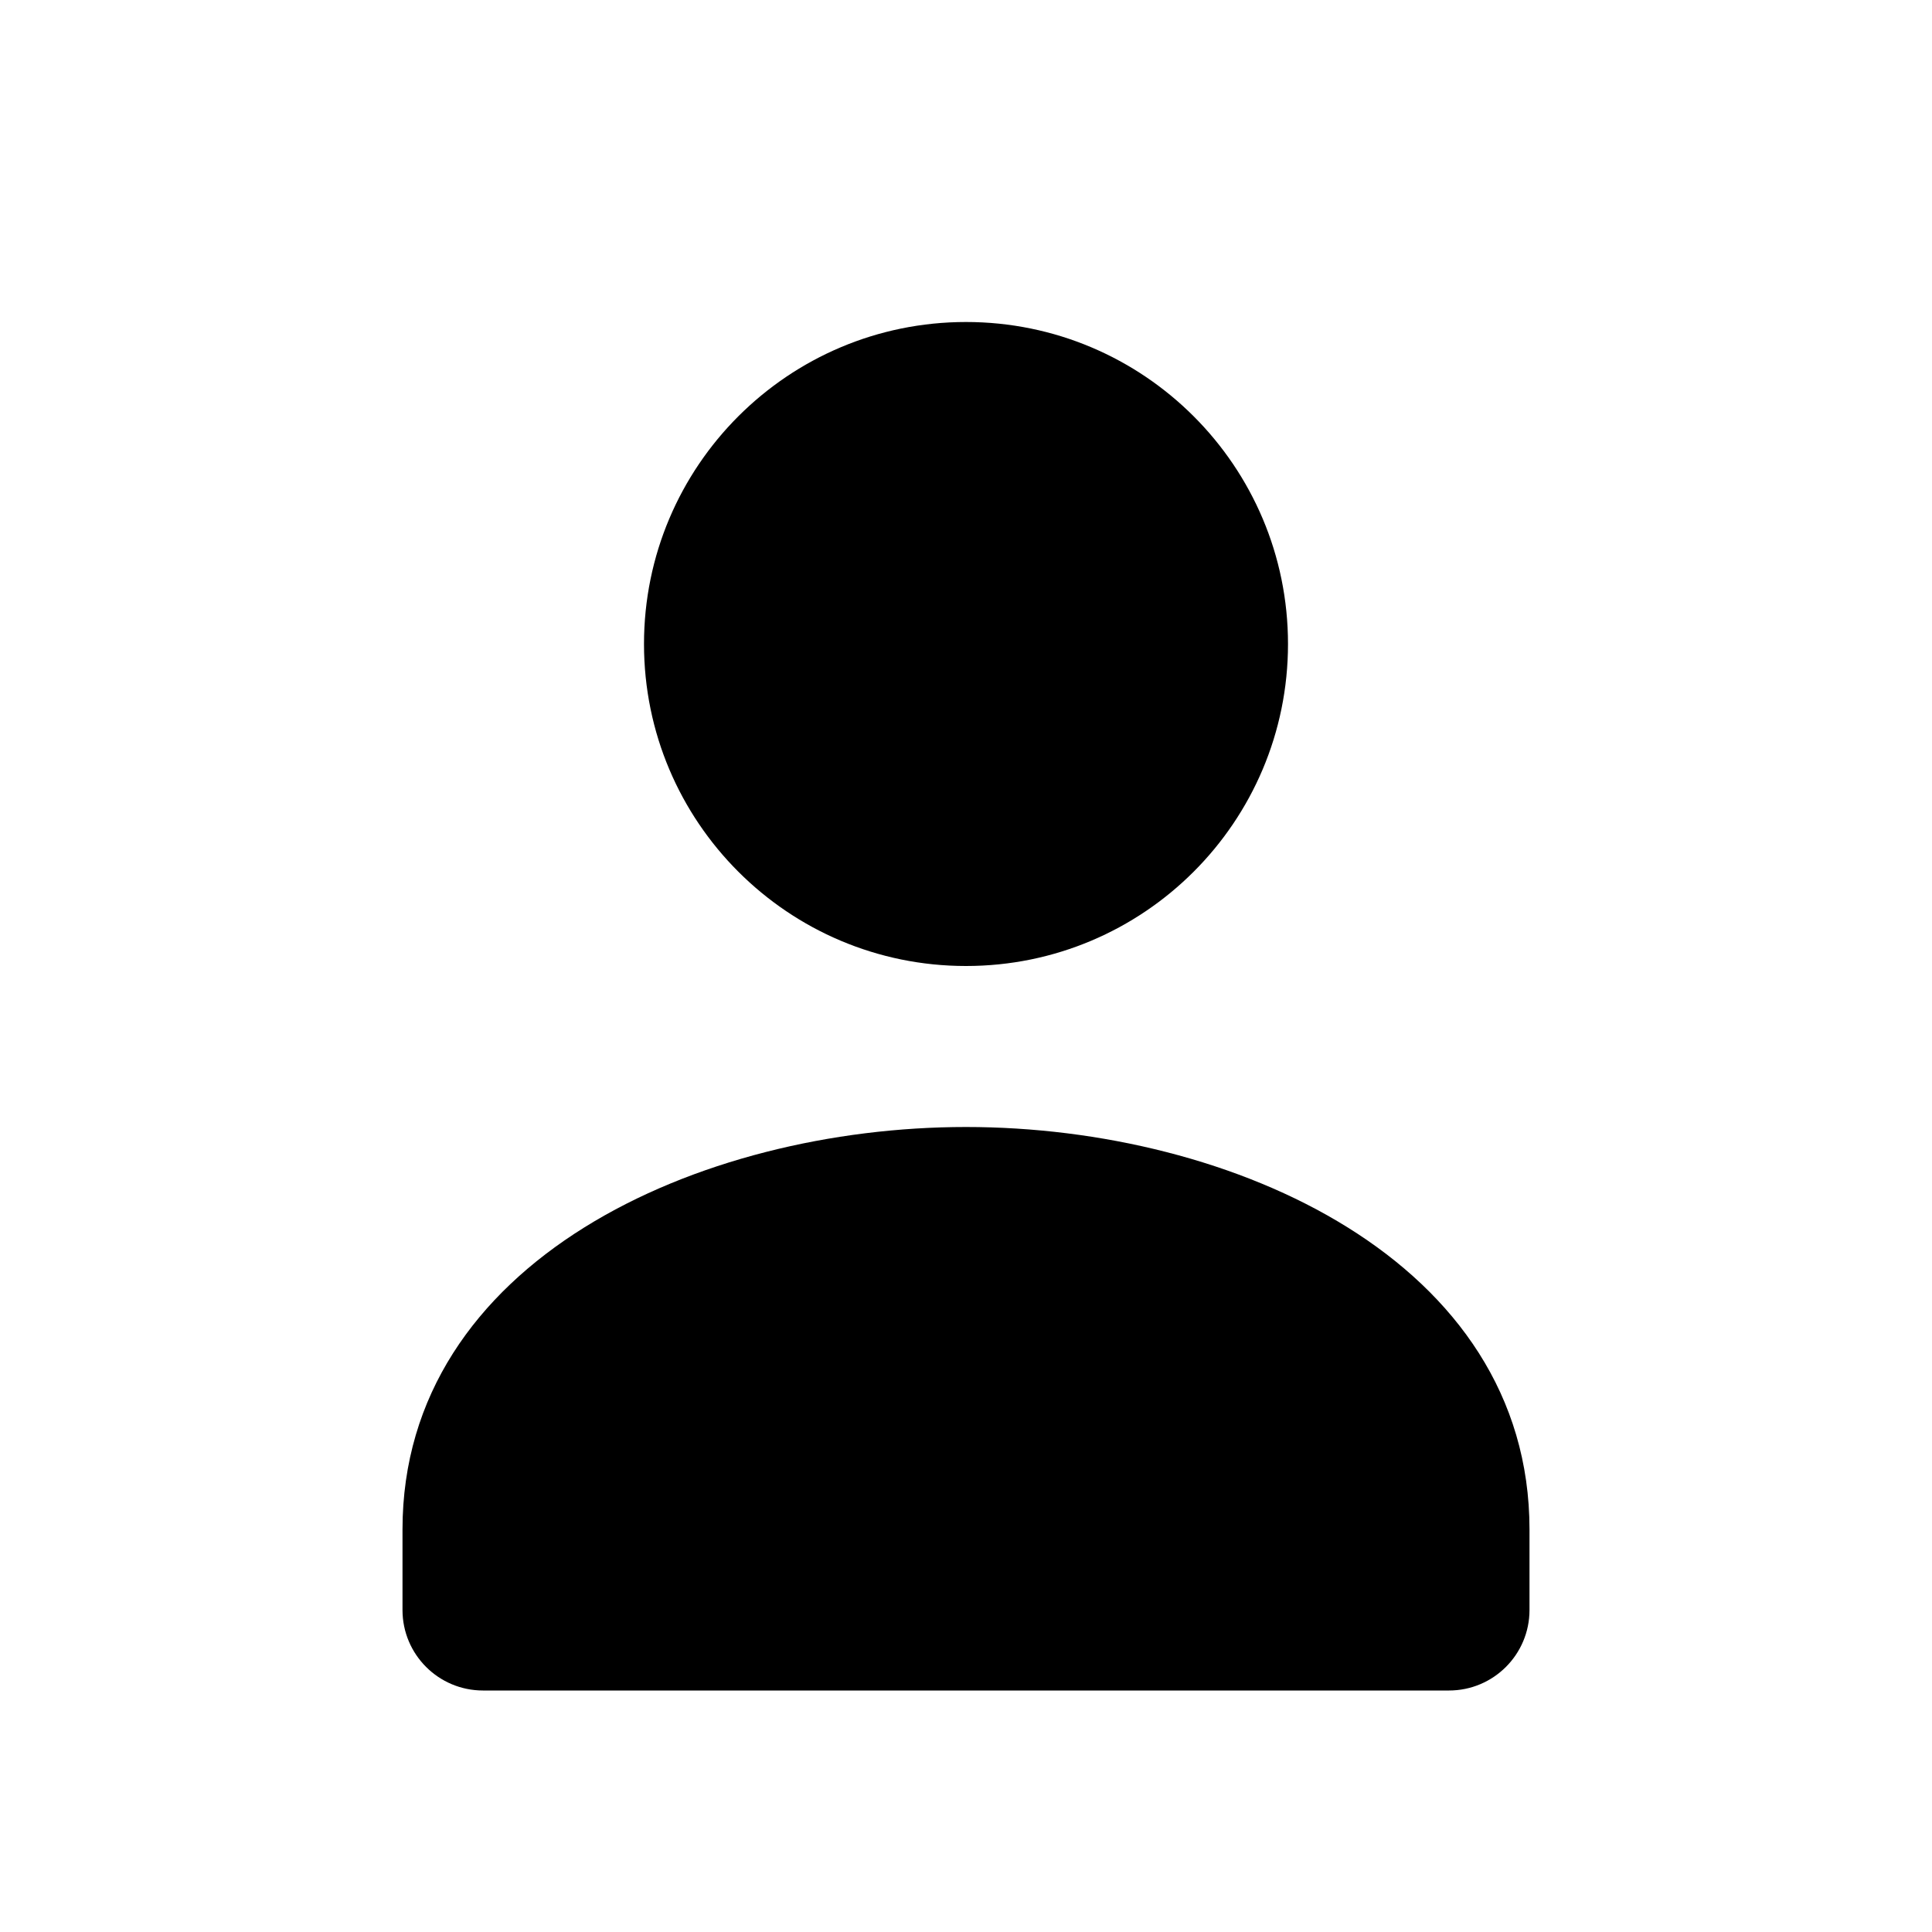
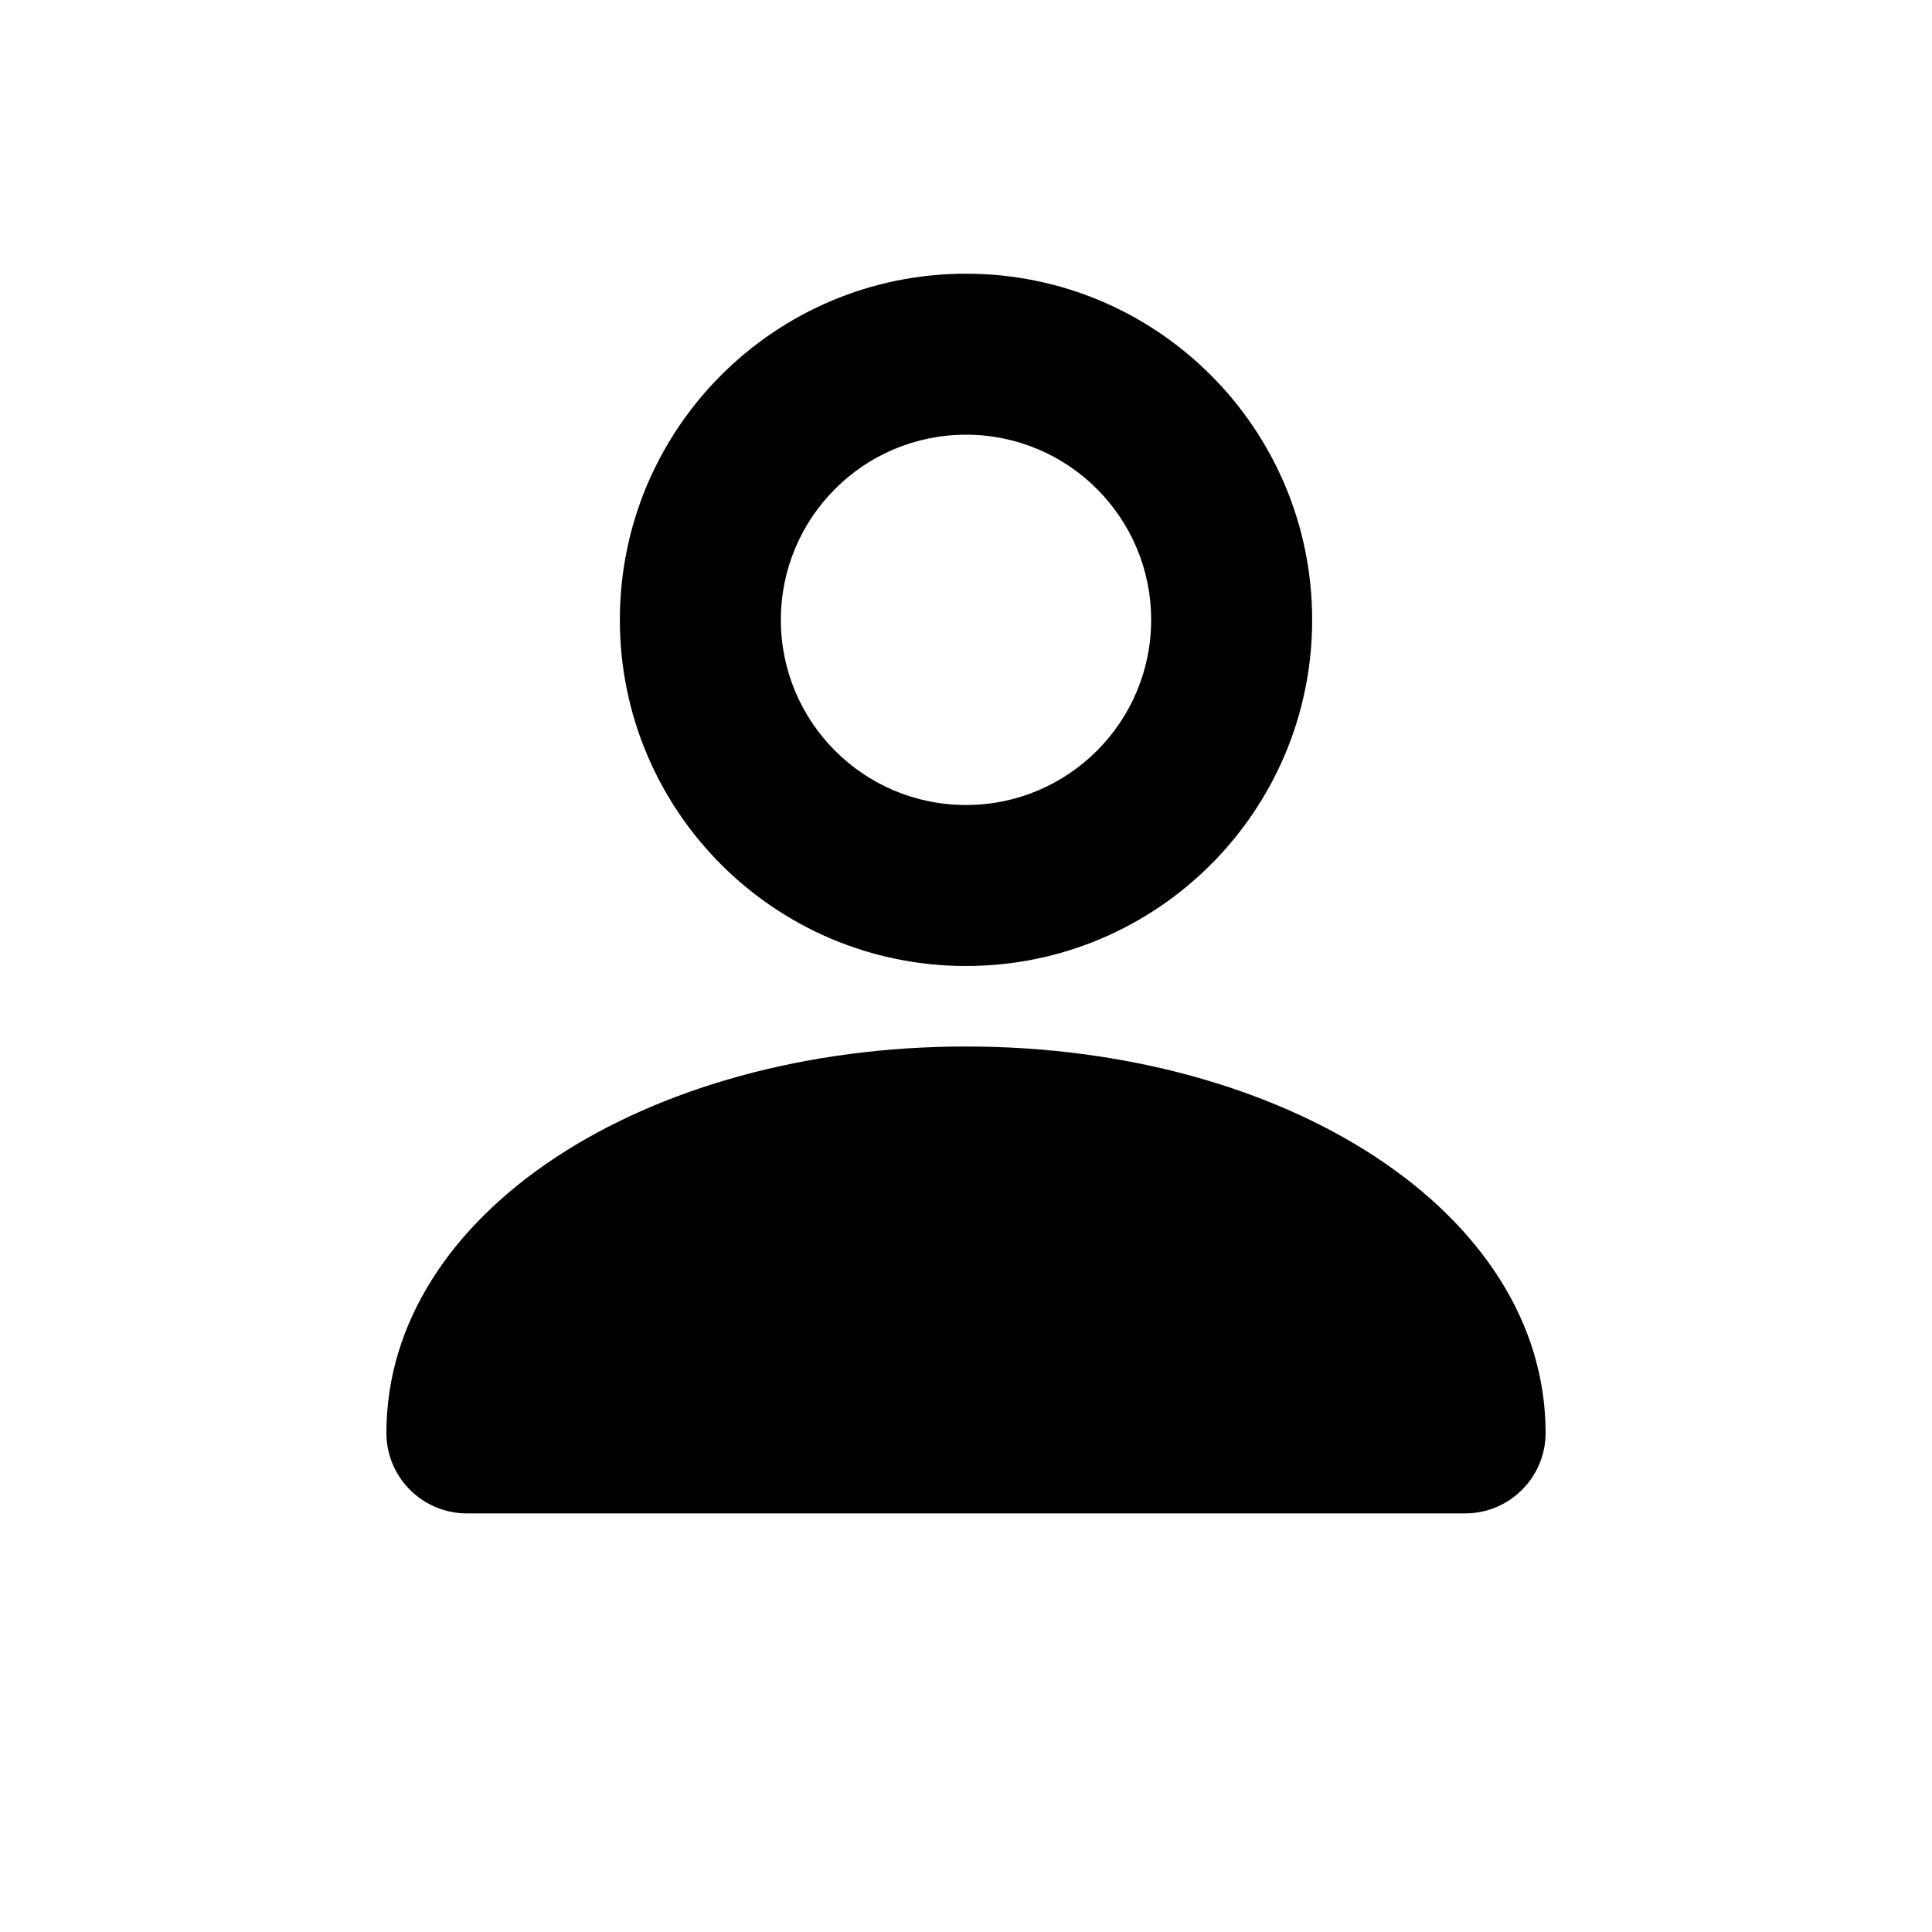
<svg xmlns="http://www.w3.org/2000/svg" width="24" height="24" viewBox="0 0 24 24">
-   <path d="M12 12a4 4 0 1 0 0-8 4 4 0 0 0 0 8Zm0 2c-3.31 0-7 1.66-7 5v1a1 1 0 0 0 1 1h12a1 1 0 0 0 1-1v-1c0-3.34-3.69-5-7-5Z" />
+   <path d="M12 3.4a4.3 4.3 0 1 0 0 8.6 4.3 4.3 0 0 0 0-8.6Zm0 2a2.3 2.3 0 1 1 0 4.6 2.3 2.3 0 0 1 0-4.6Z" fill-rule="evenodd" />
+   <path d="M12 13c-3.97 0-7.2 2.06-7.2 4.8a1 1 0 0 0 1 1h12.4a1 1 0 0 0 1-1c0-2.74-3.23-4.8-7.2-4.8Z" />
</svg>
